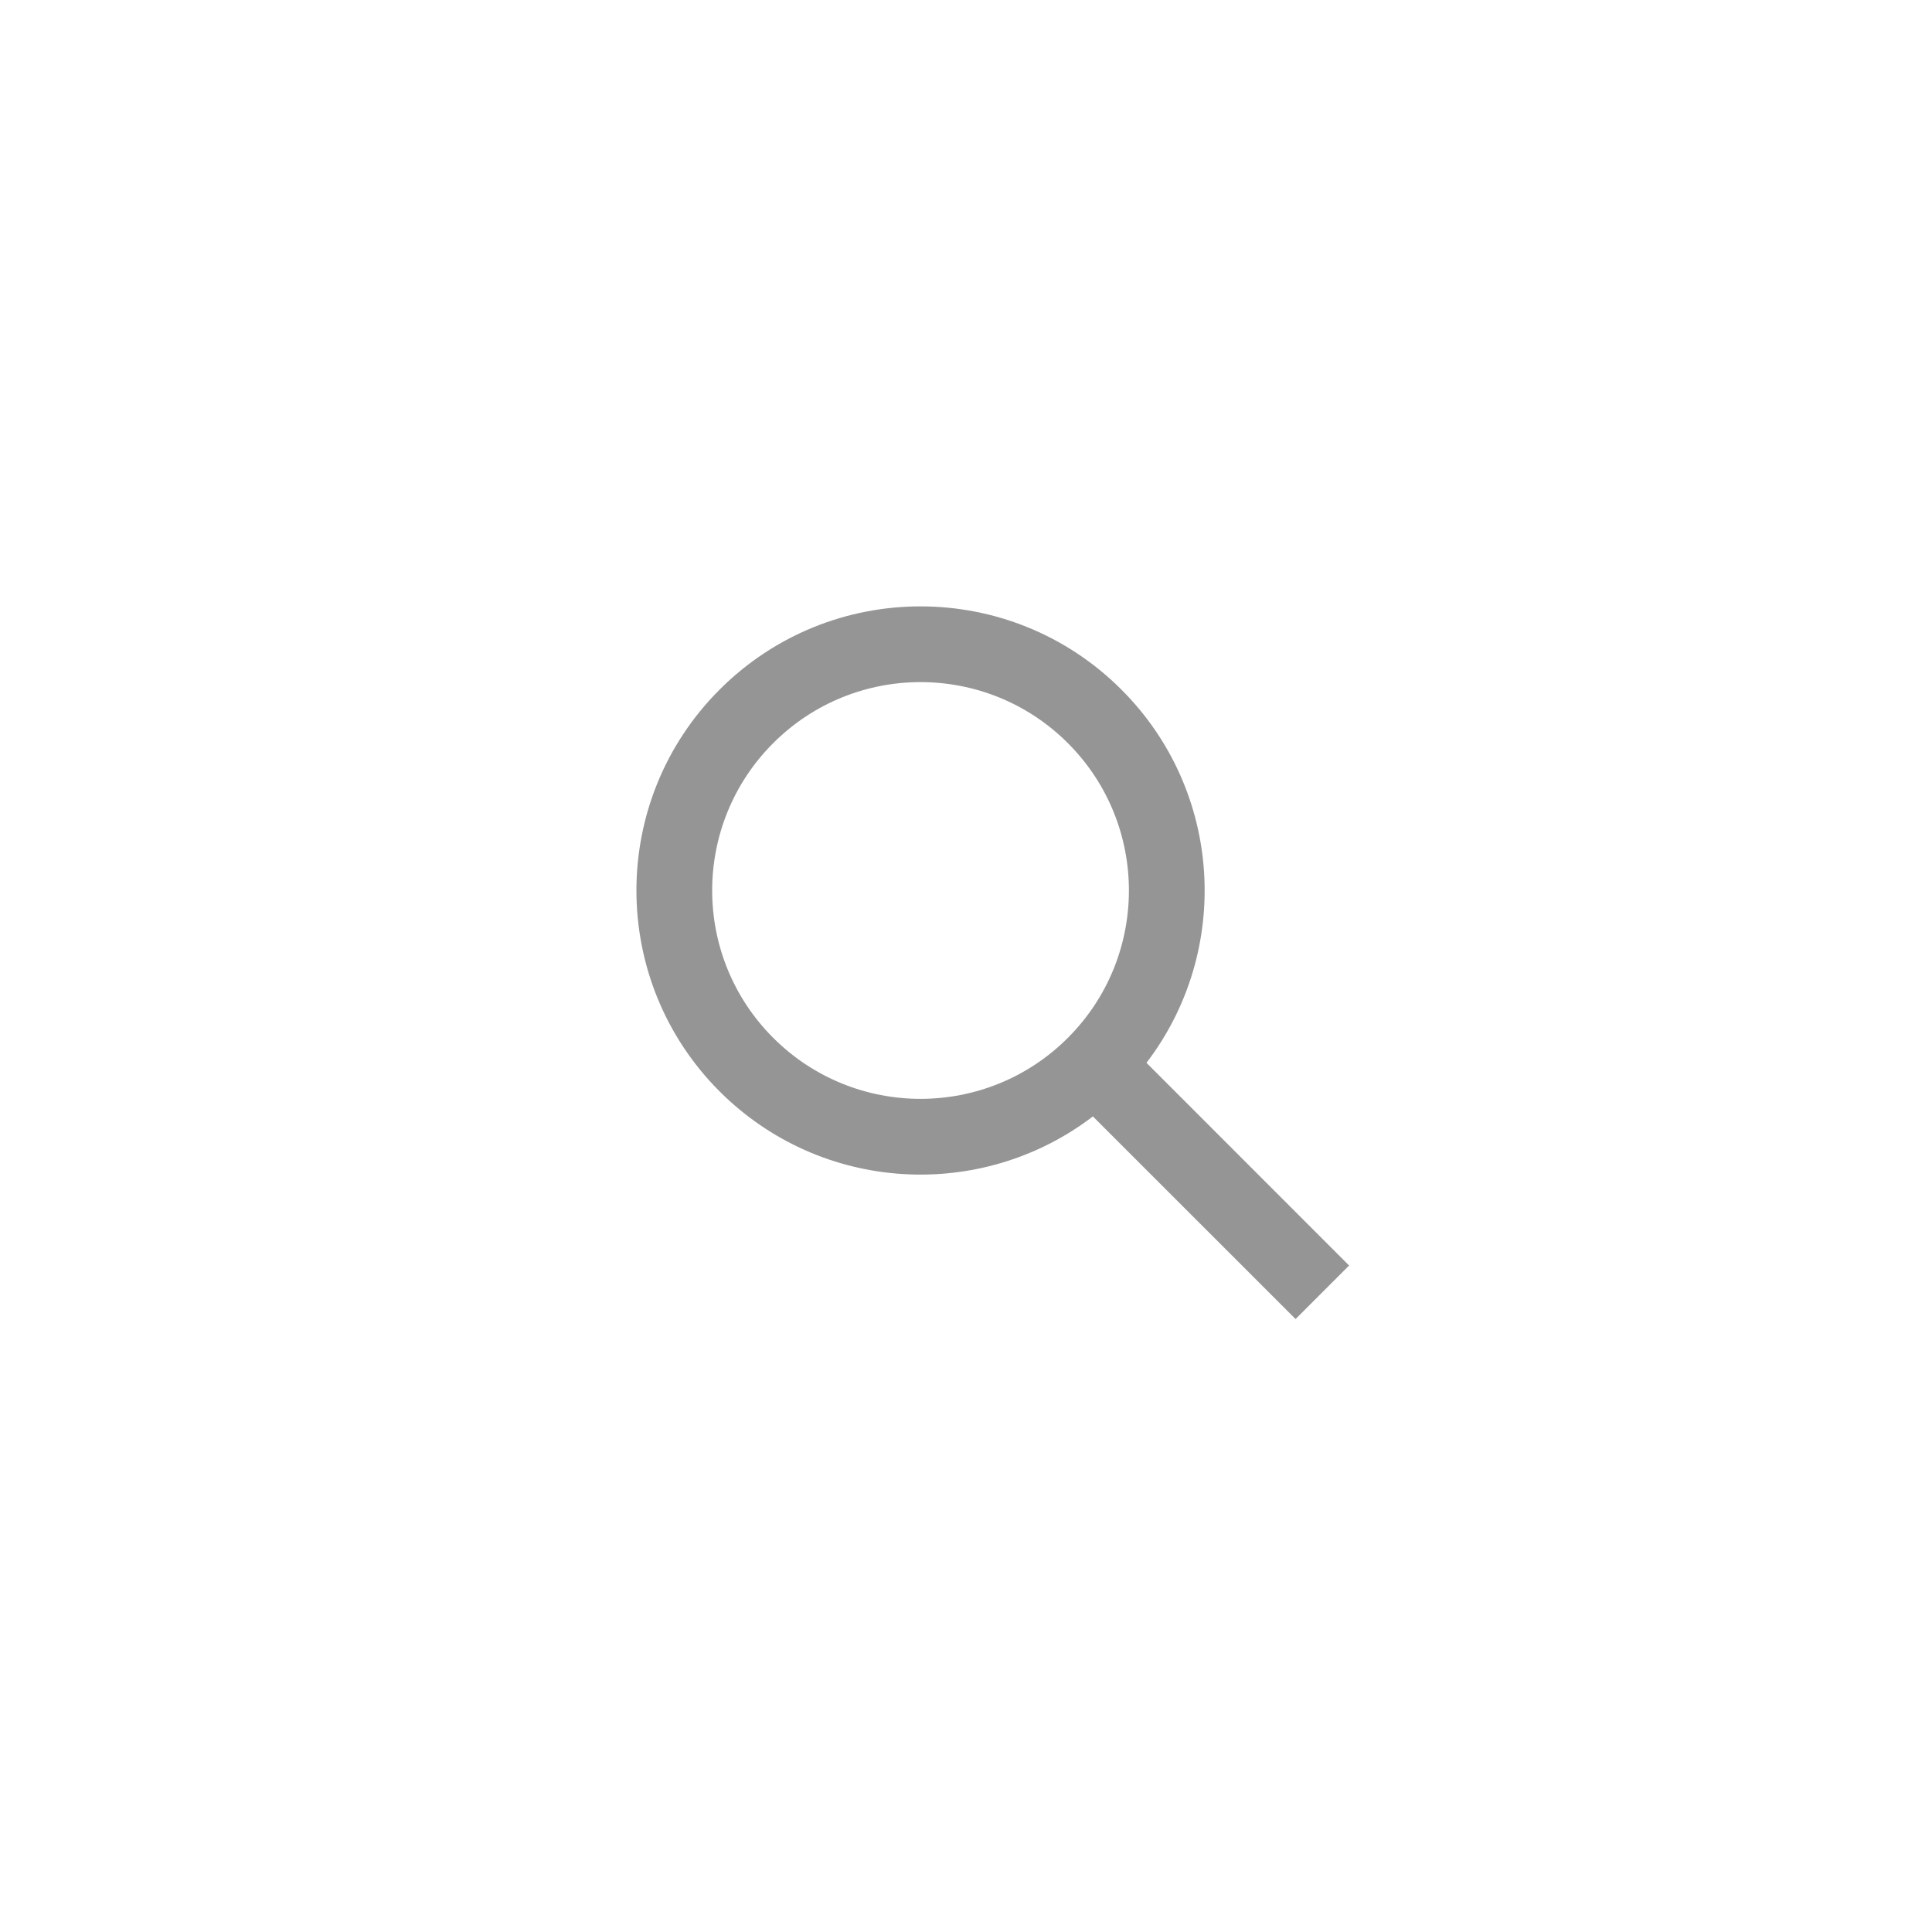
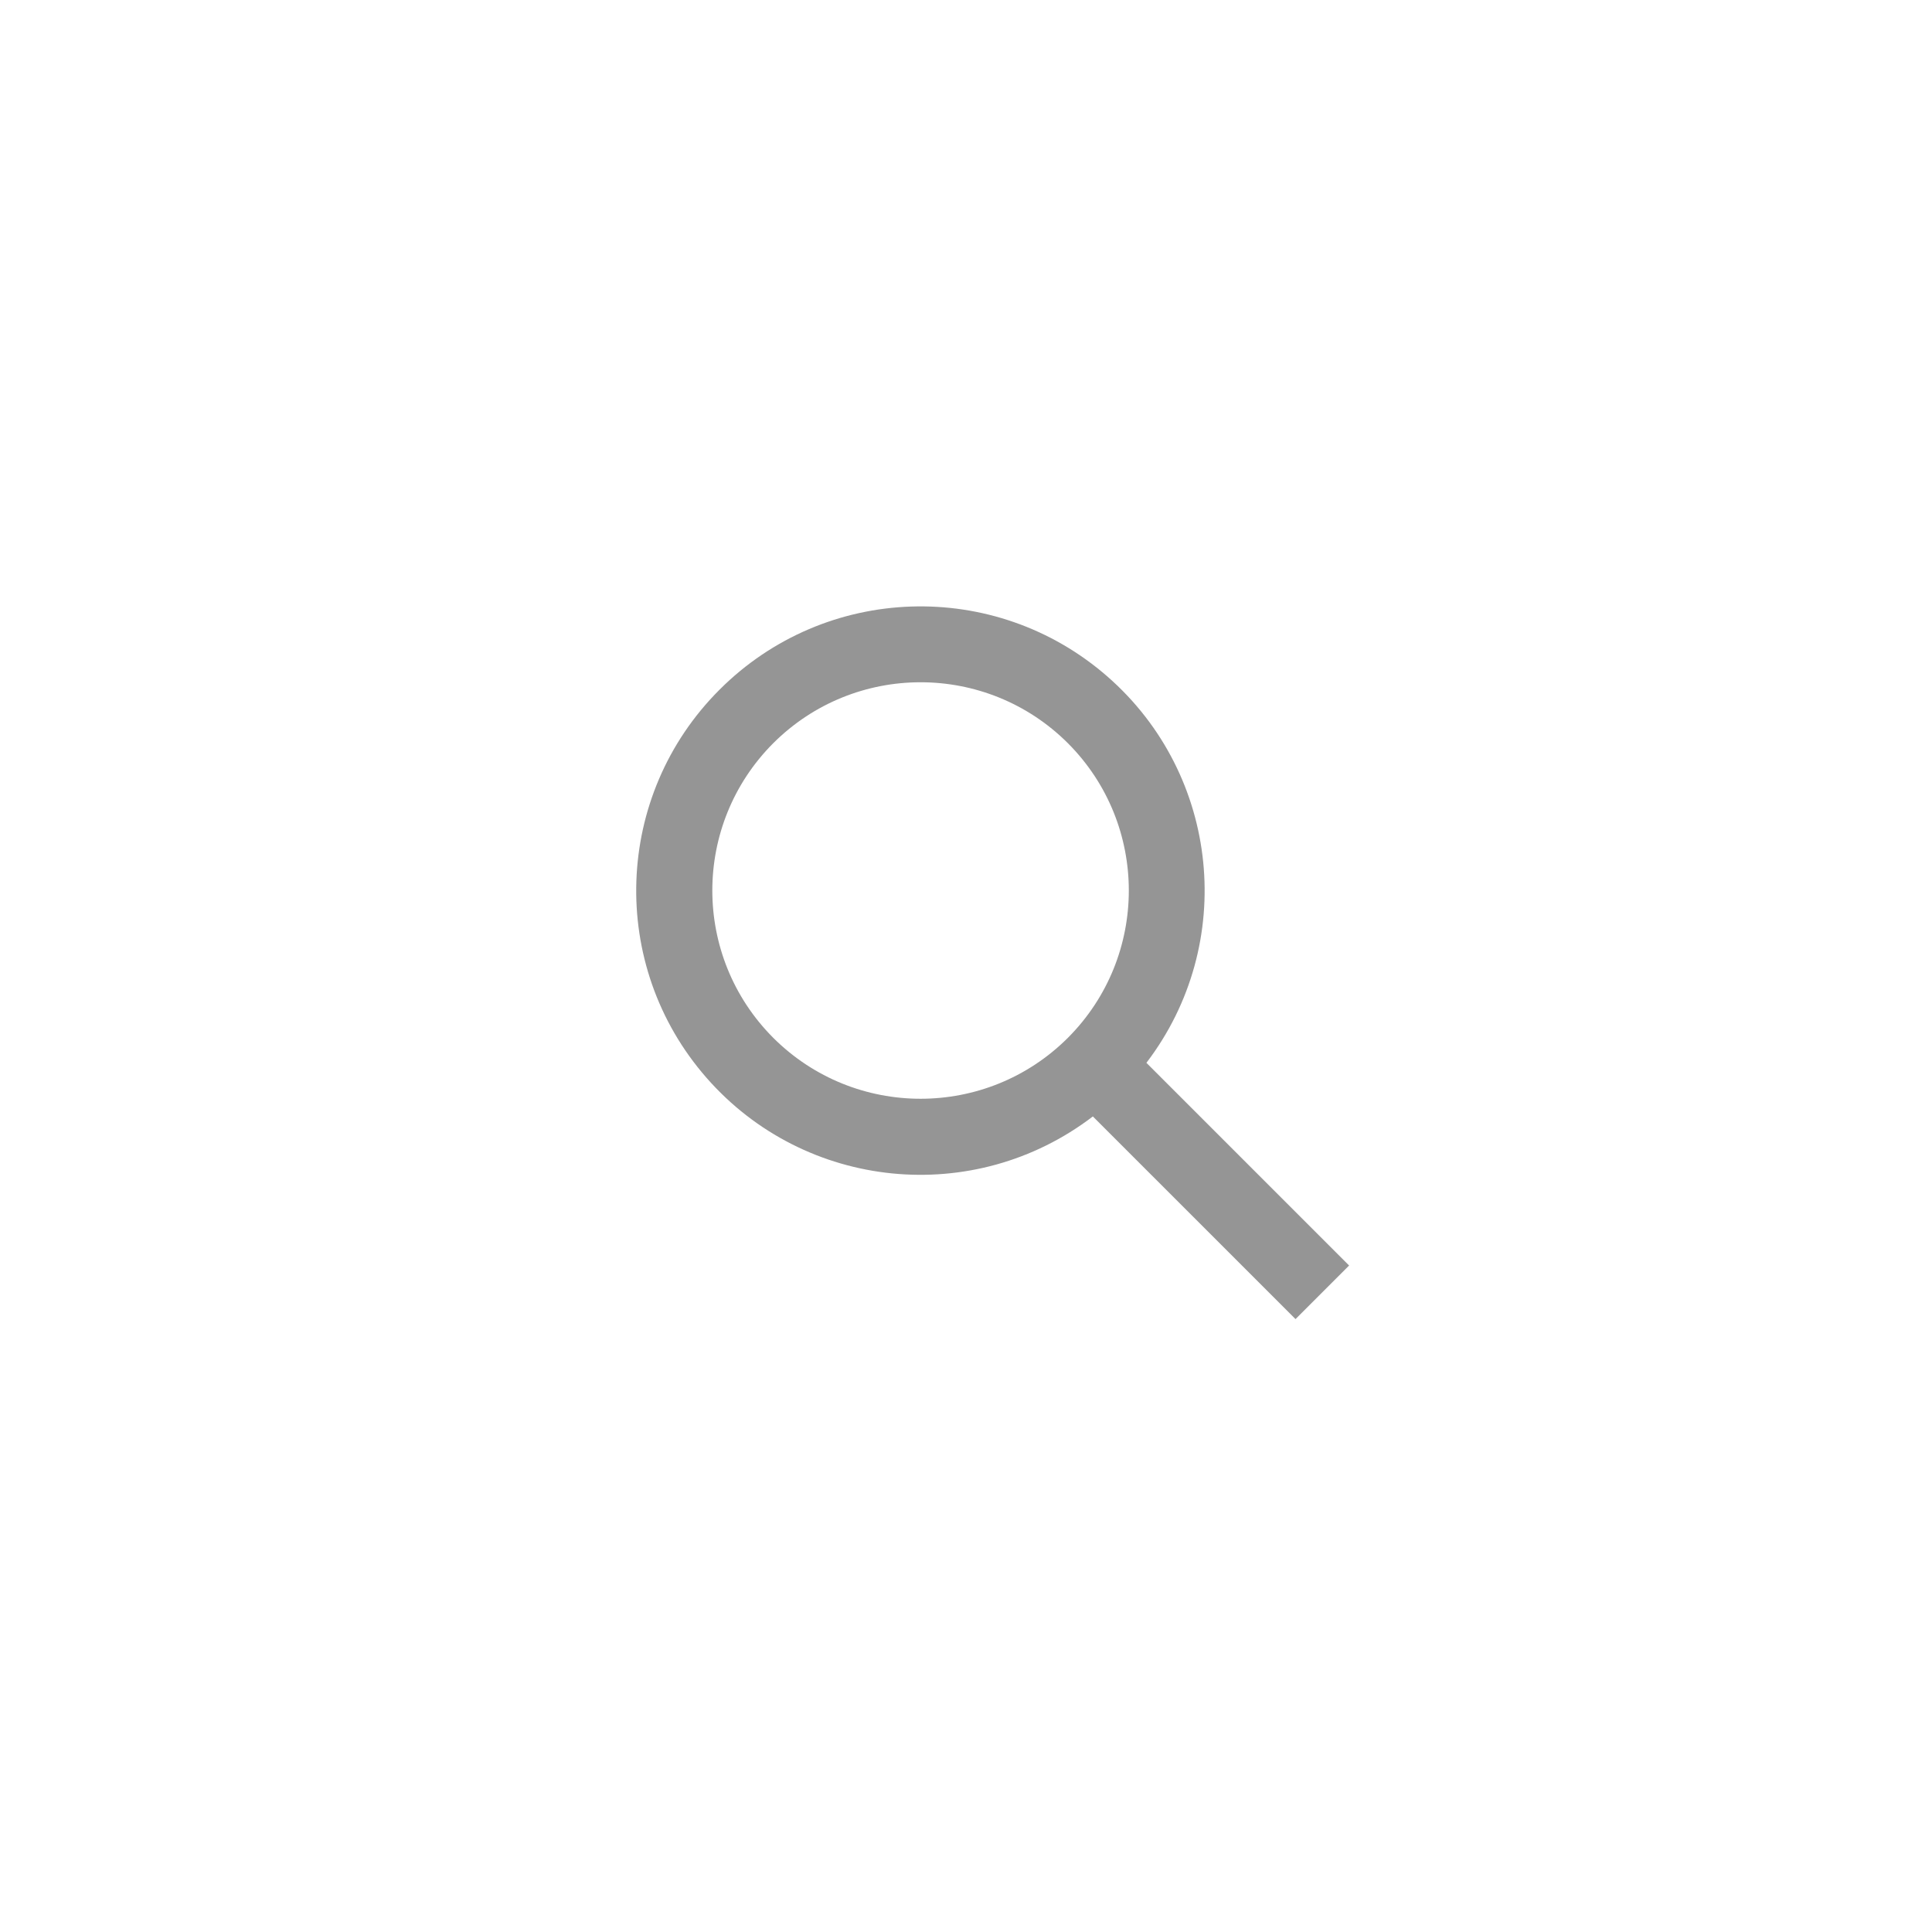
- <svg xmlns="http://www.w3.org/2000/svg" width="34" height="34" viewBox="0 0 34 34" fill="none">
-   <path fill-rule="evenodd" clip-rule="evenodd" d="M18.793 18.264C17.361 19.696 15.039 19.696 13.607 18.264C12.175 16.832 12.175 14.51 13.607 13.078C15.039 11.646 17.361 11.646 18.793 13.078C20.225 14.51 20.225 16.832 18.793 18.264ZM19.233 19.647C17.273 21.146 14.457 20.999 12.664 19.207C10.712 17.254 10.712 14.088 12.664 12.136C14.617 10.183 17.783 10.183 19.735 12.136C21.528 13.928 21.675 16.744 20.176 18.704L23.742 22.271L22.8 23.213L19.233 19.647Z" fill="#959595" />
+ <svg xmlns="http://www.w3.org/2000/svg" width="34" height="34" fill="none">
+   <path fill-rule="evenodd" d="M18.793 18.264a3.67 3.67 0 0 1-5.185 0 3.67 3.67 0 0 1 0-5.185 3.67 3.67 0 0 1 5.185 0 3.67 3.67 0 0 1 0 5.185zm.44 1.383a5 5 0 0 1-6.569-7.511 5 5 0 0 1 7.511 6.568l3.567 3.567-.943.943-3.567-3.567z" fill="#959595" />
</svg>
